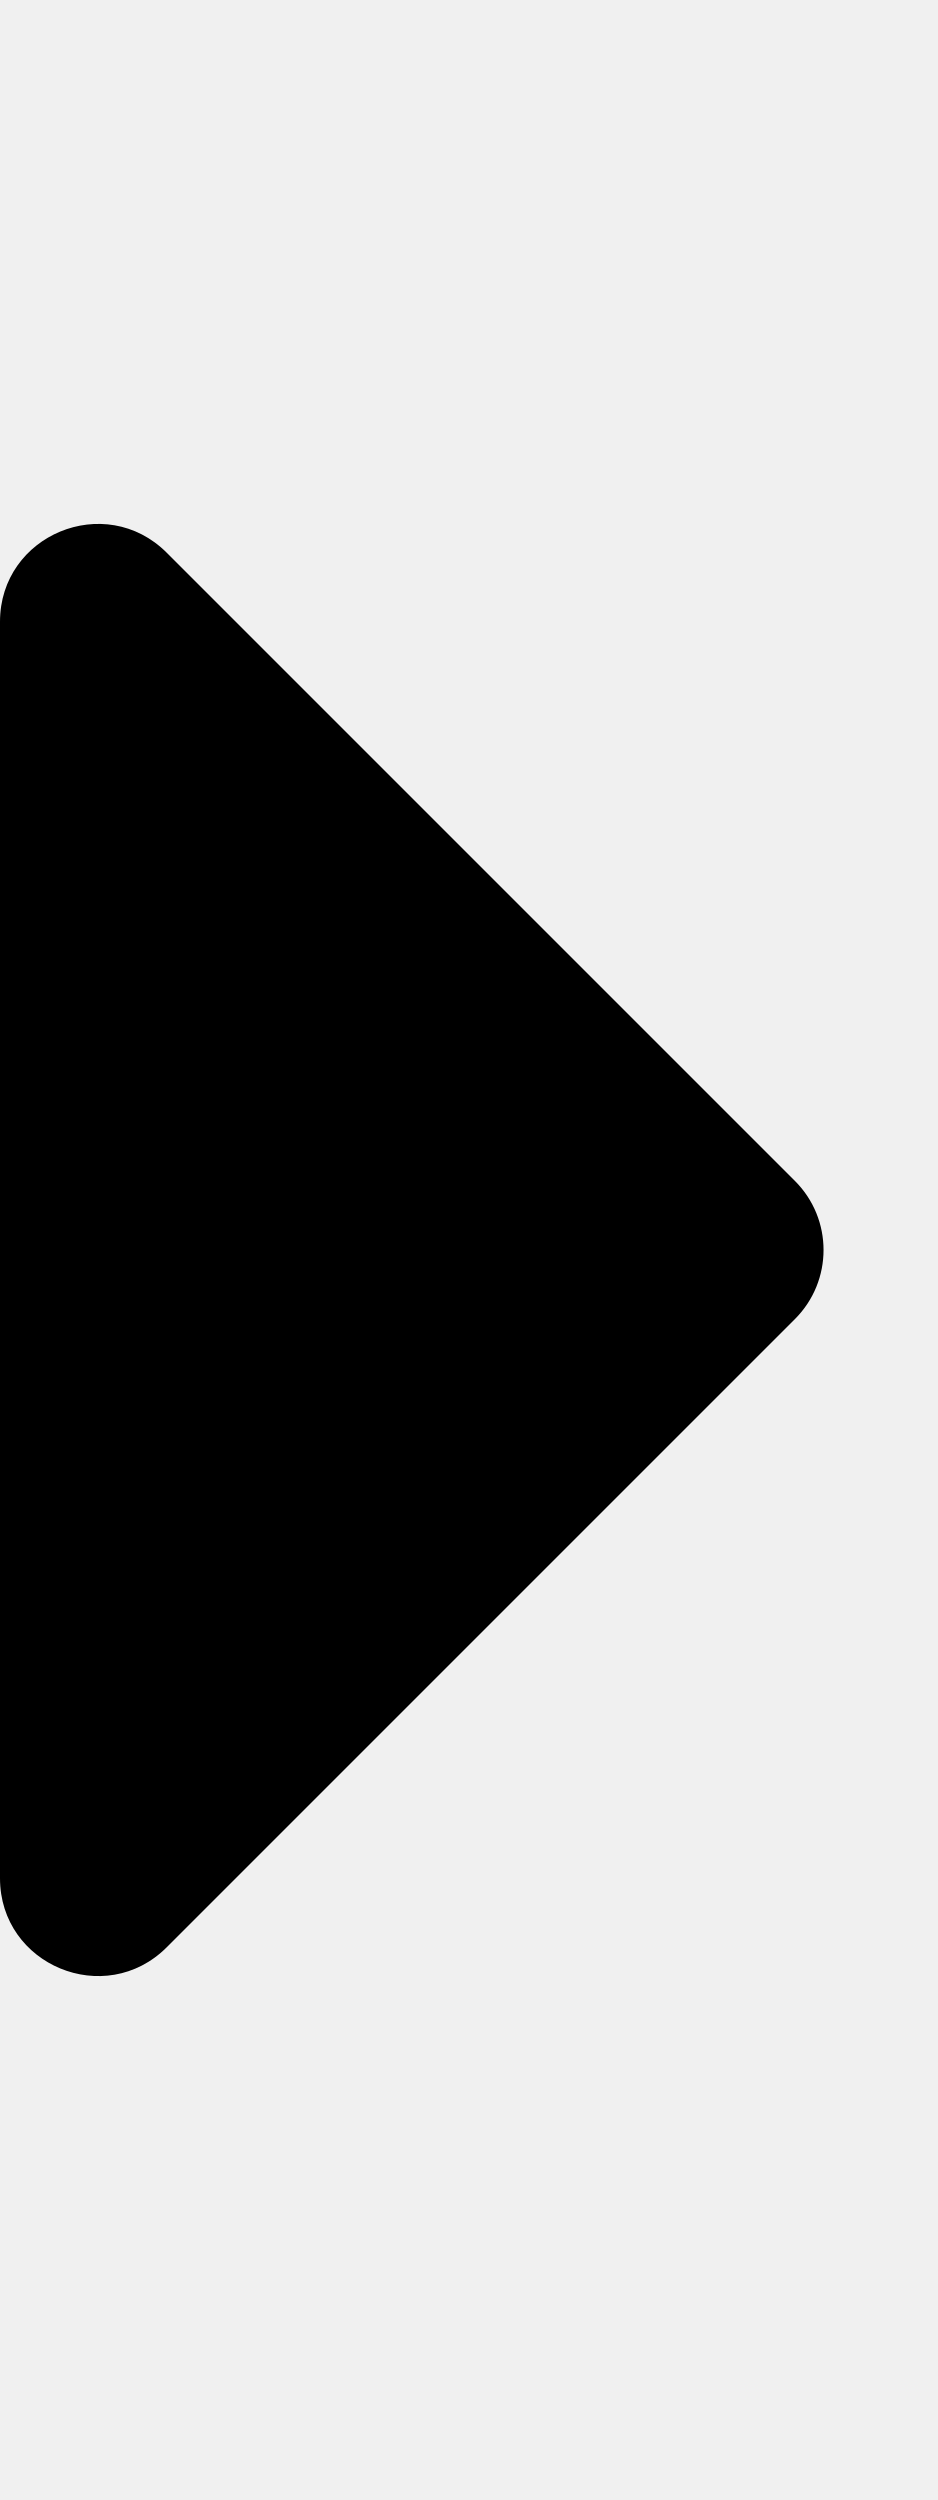
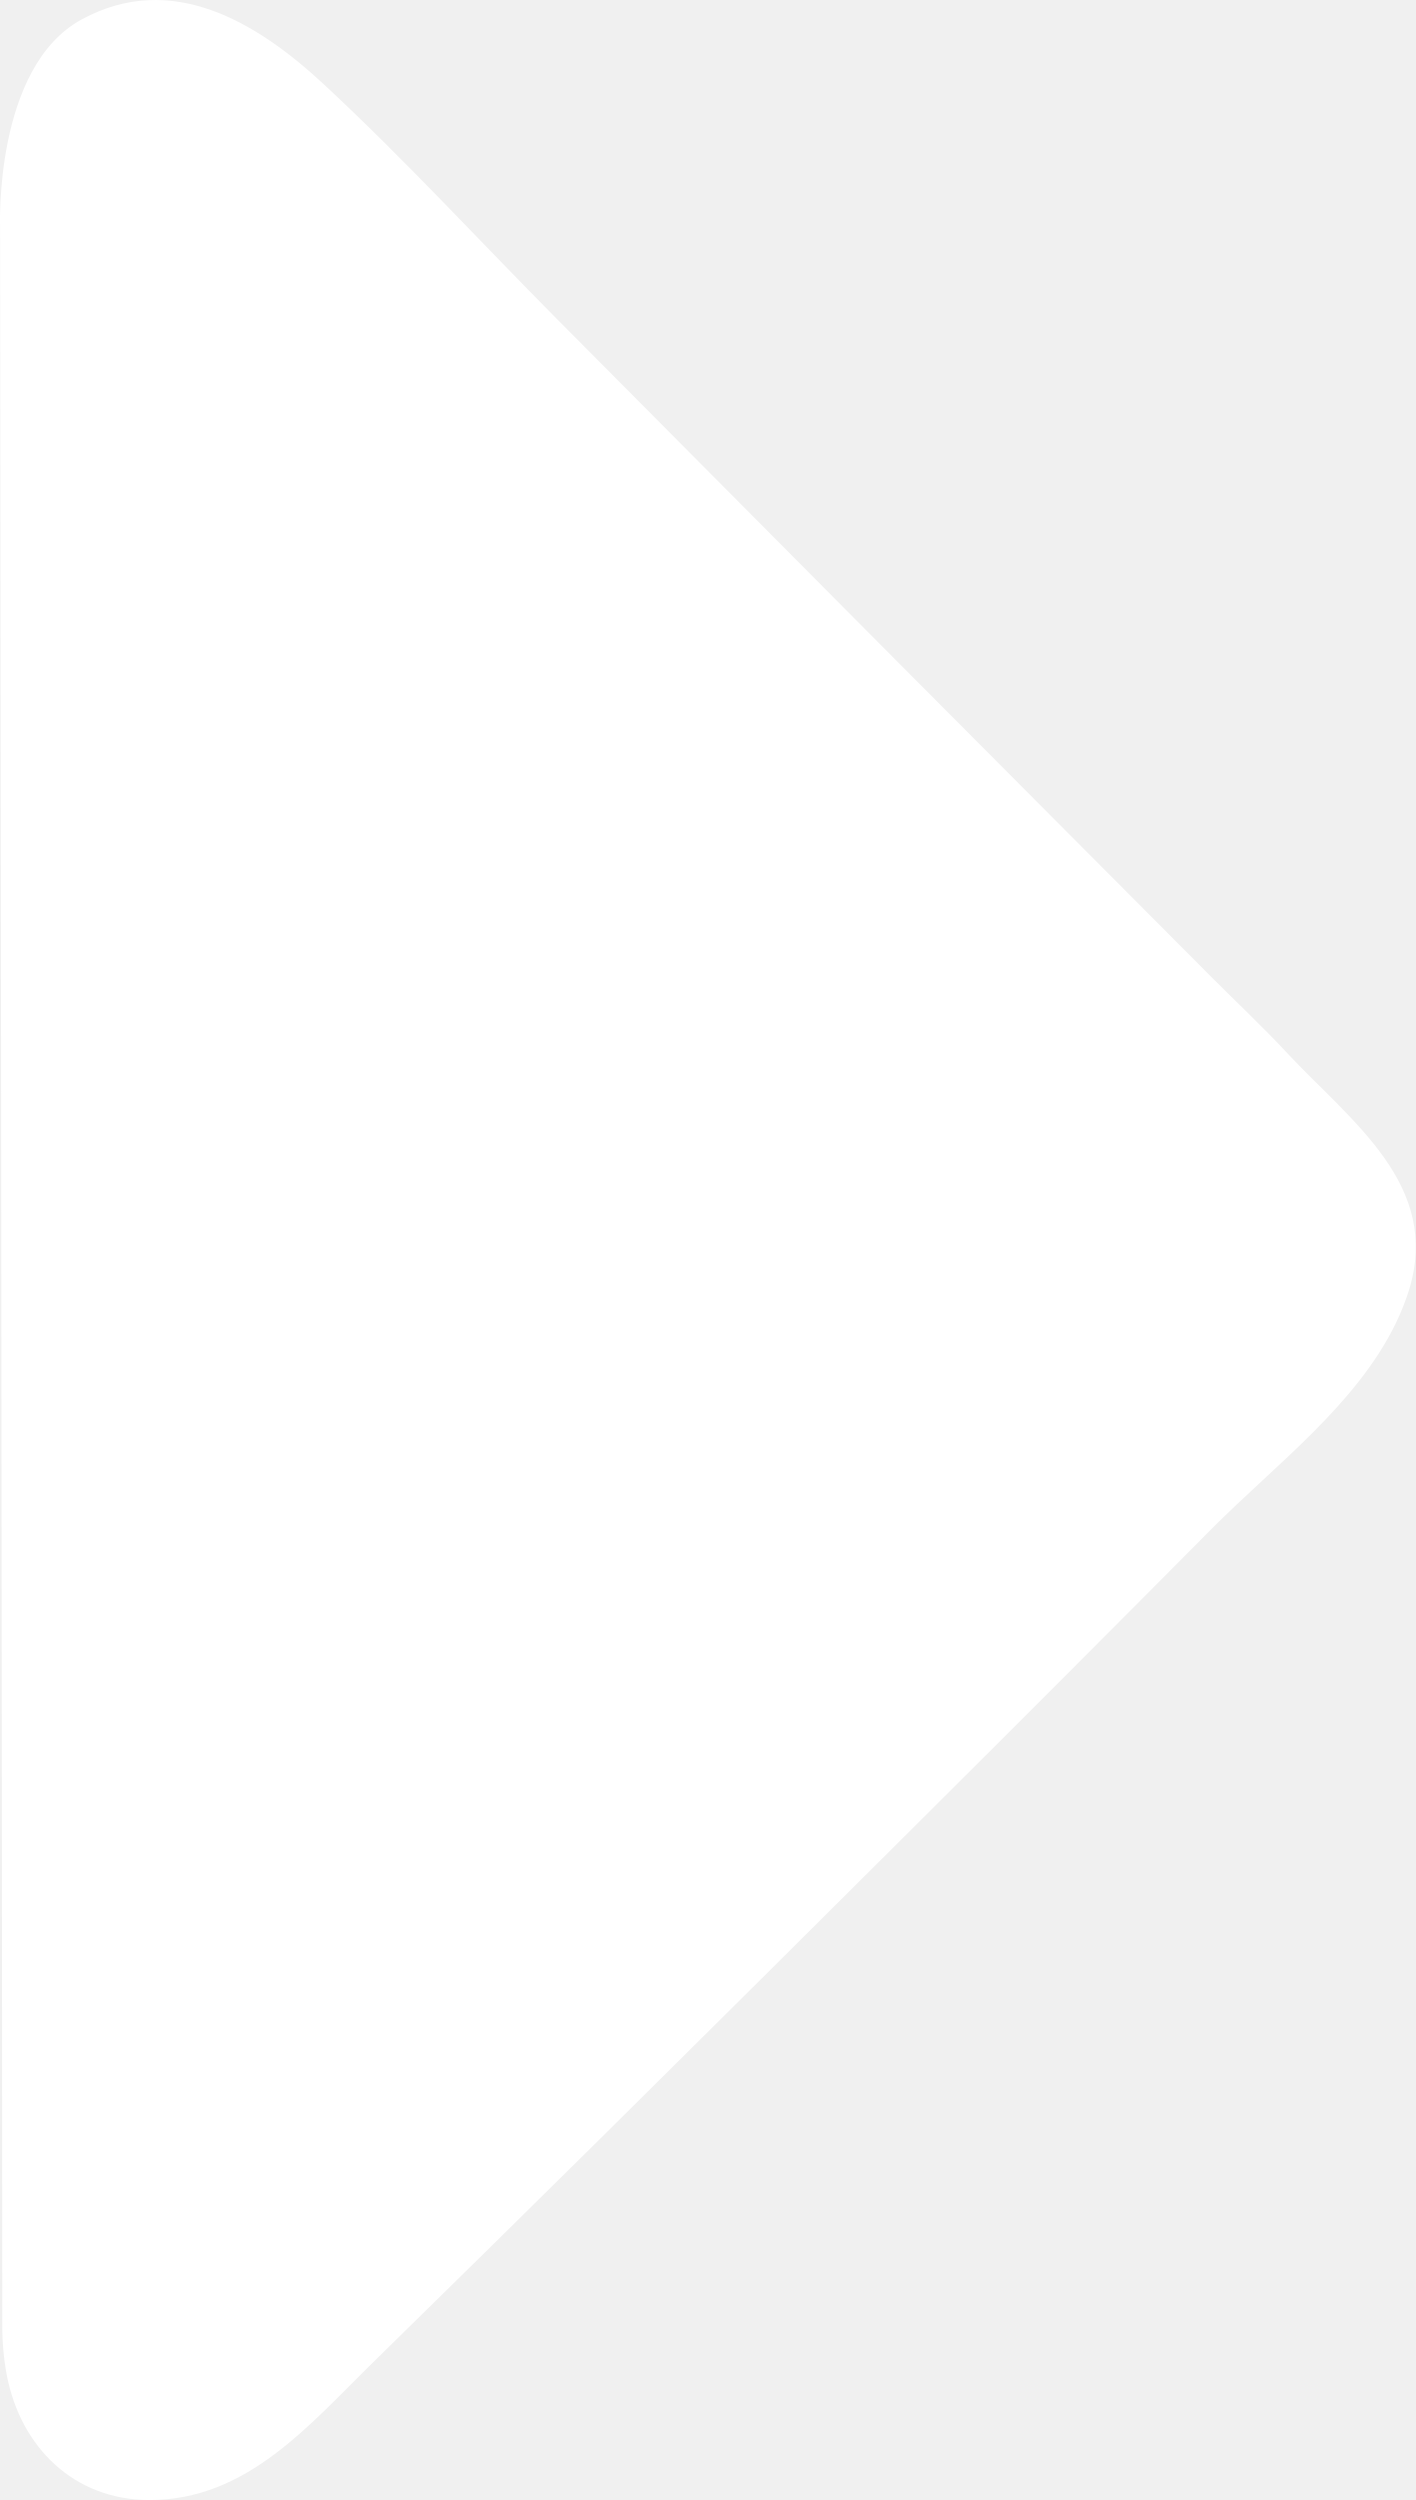
- <svg xmlns="http://www.w3.org/2000/svg" viewBox="0 0 192 512">
-   <path d="M0 384.662V127.338c0-17.818 21.543-26.741 34.142-14.142l128.662 128.662c7.81 7.81 7.81 20.474 0 28.284L34.142 398.804C21.543 411.404 0 402.48 0 384.662z" />
+ <svg xmlns="http://www.w3.org/2000/svg" id="Layer_2" data-name="Layer 2" viewBox="0 0 311.36 549.78">
+   <defs>
+     <style>.cls-1{fill:#fff;}</style>
+   </defs>
+   <path class="cls-1" d="M543.38,156.09s-1.43-35.33,18-45.84c19.72-10.67,38.41.59,53.07,14.19,17.77,16.49,34.3,34.5,51.37,51.71Q703,213.61,740.19,251q34.84,35,69.7,70c5.5,5.52,11.25,10.89,16.55,16.61,14,15,34,29,26.73,52.24-6.06,19.27-23.54,33.48-37.68,46.86-2.08,2-4.15,3.94-6.16,6q-31.82,32.07-63.84,63.93-34.63,34.53-69.38,68.95Q651,600.43,625.74,625.19c-14.25,13.92-28,30.71-49.66,30.61-16.49-.08-28.16-11.63-31.22-27.42a59,59,0,0,1-1-11.17C543.86,548.83,543.38,156.09,543.38,156.09Z" transform="translate(-543.36 -106.01)" />
</svg>
